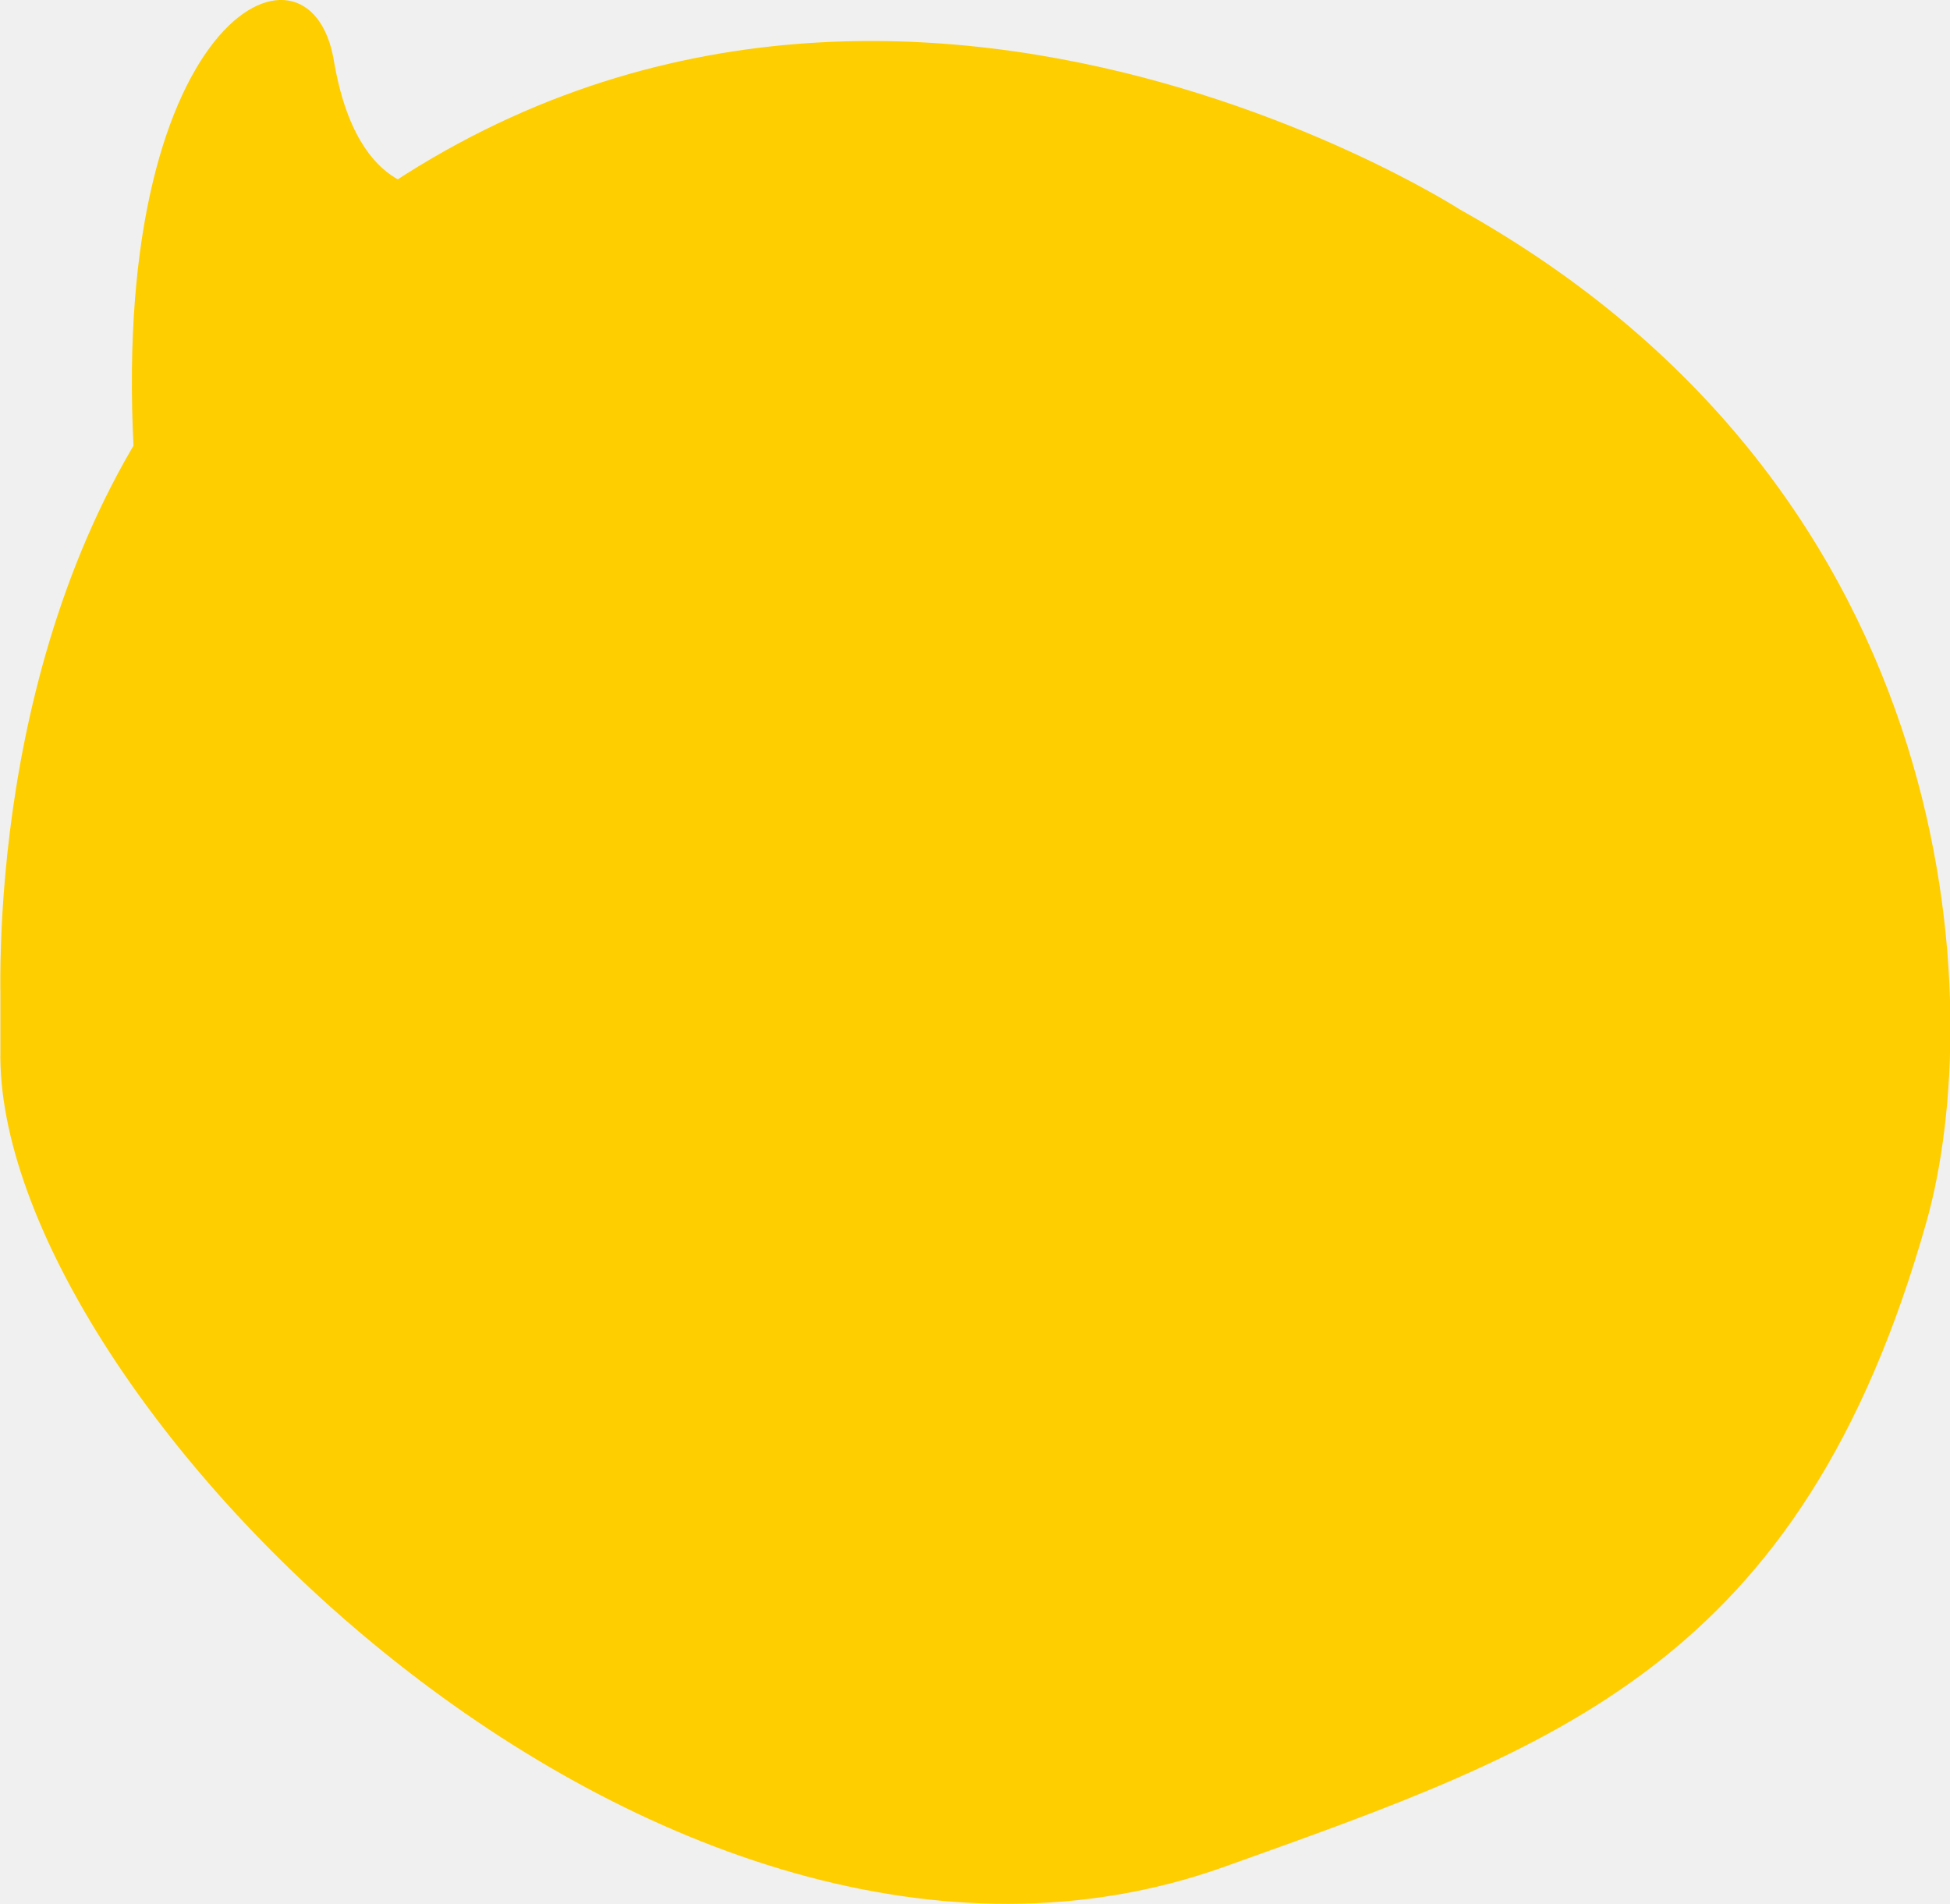
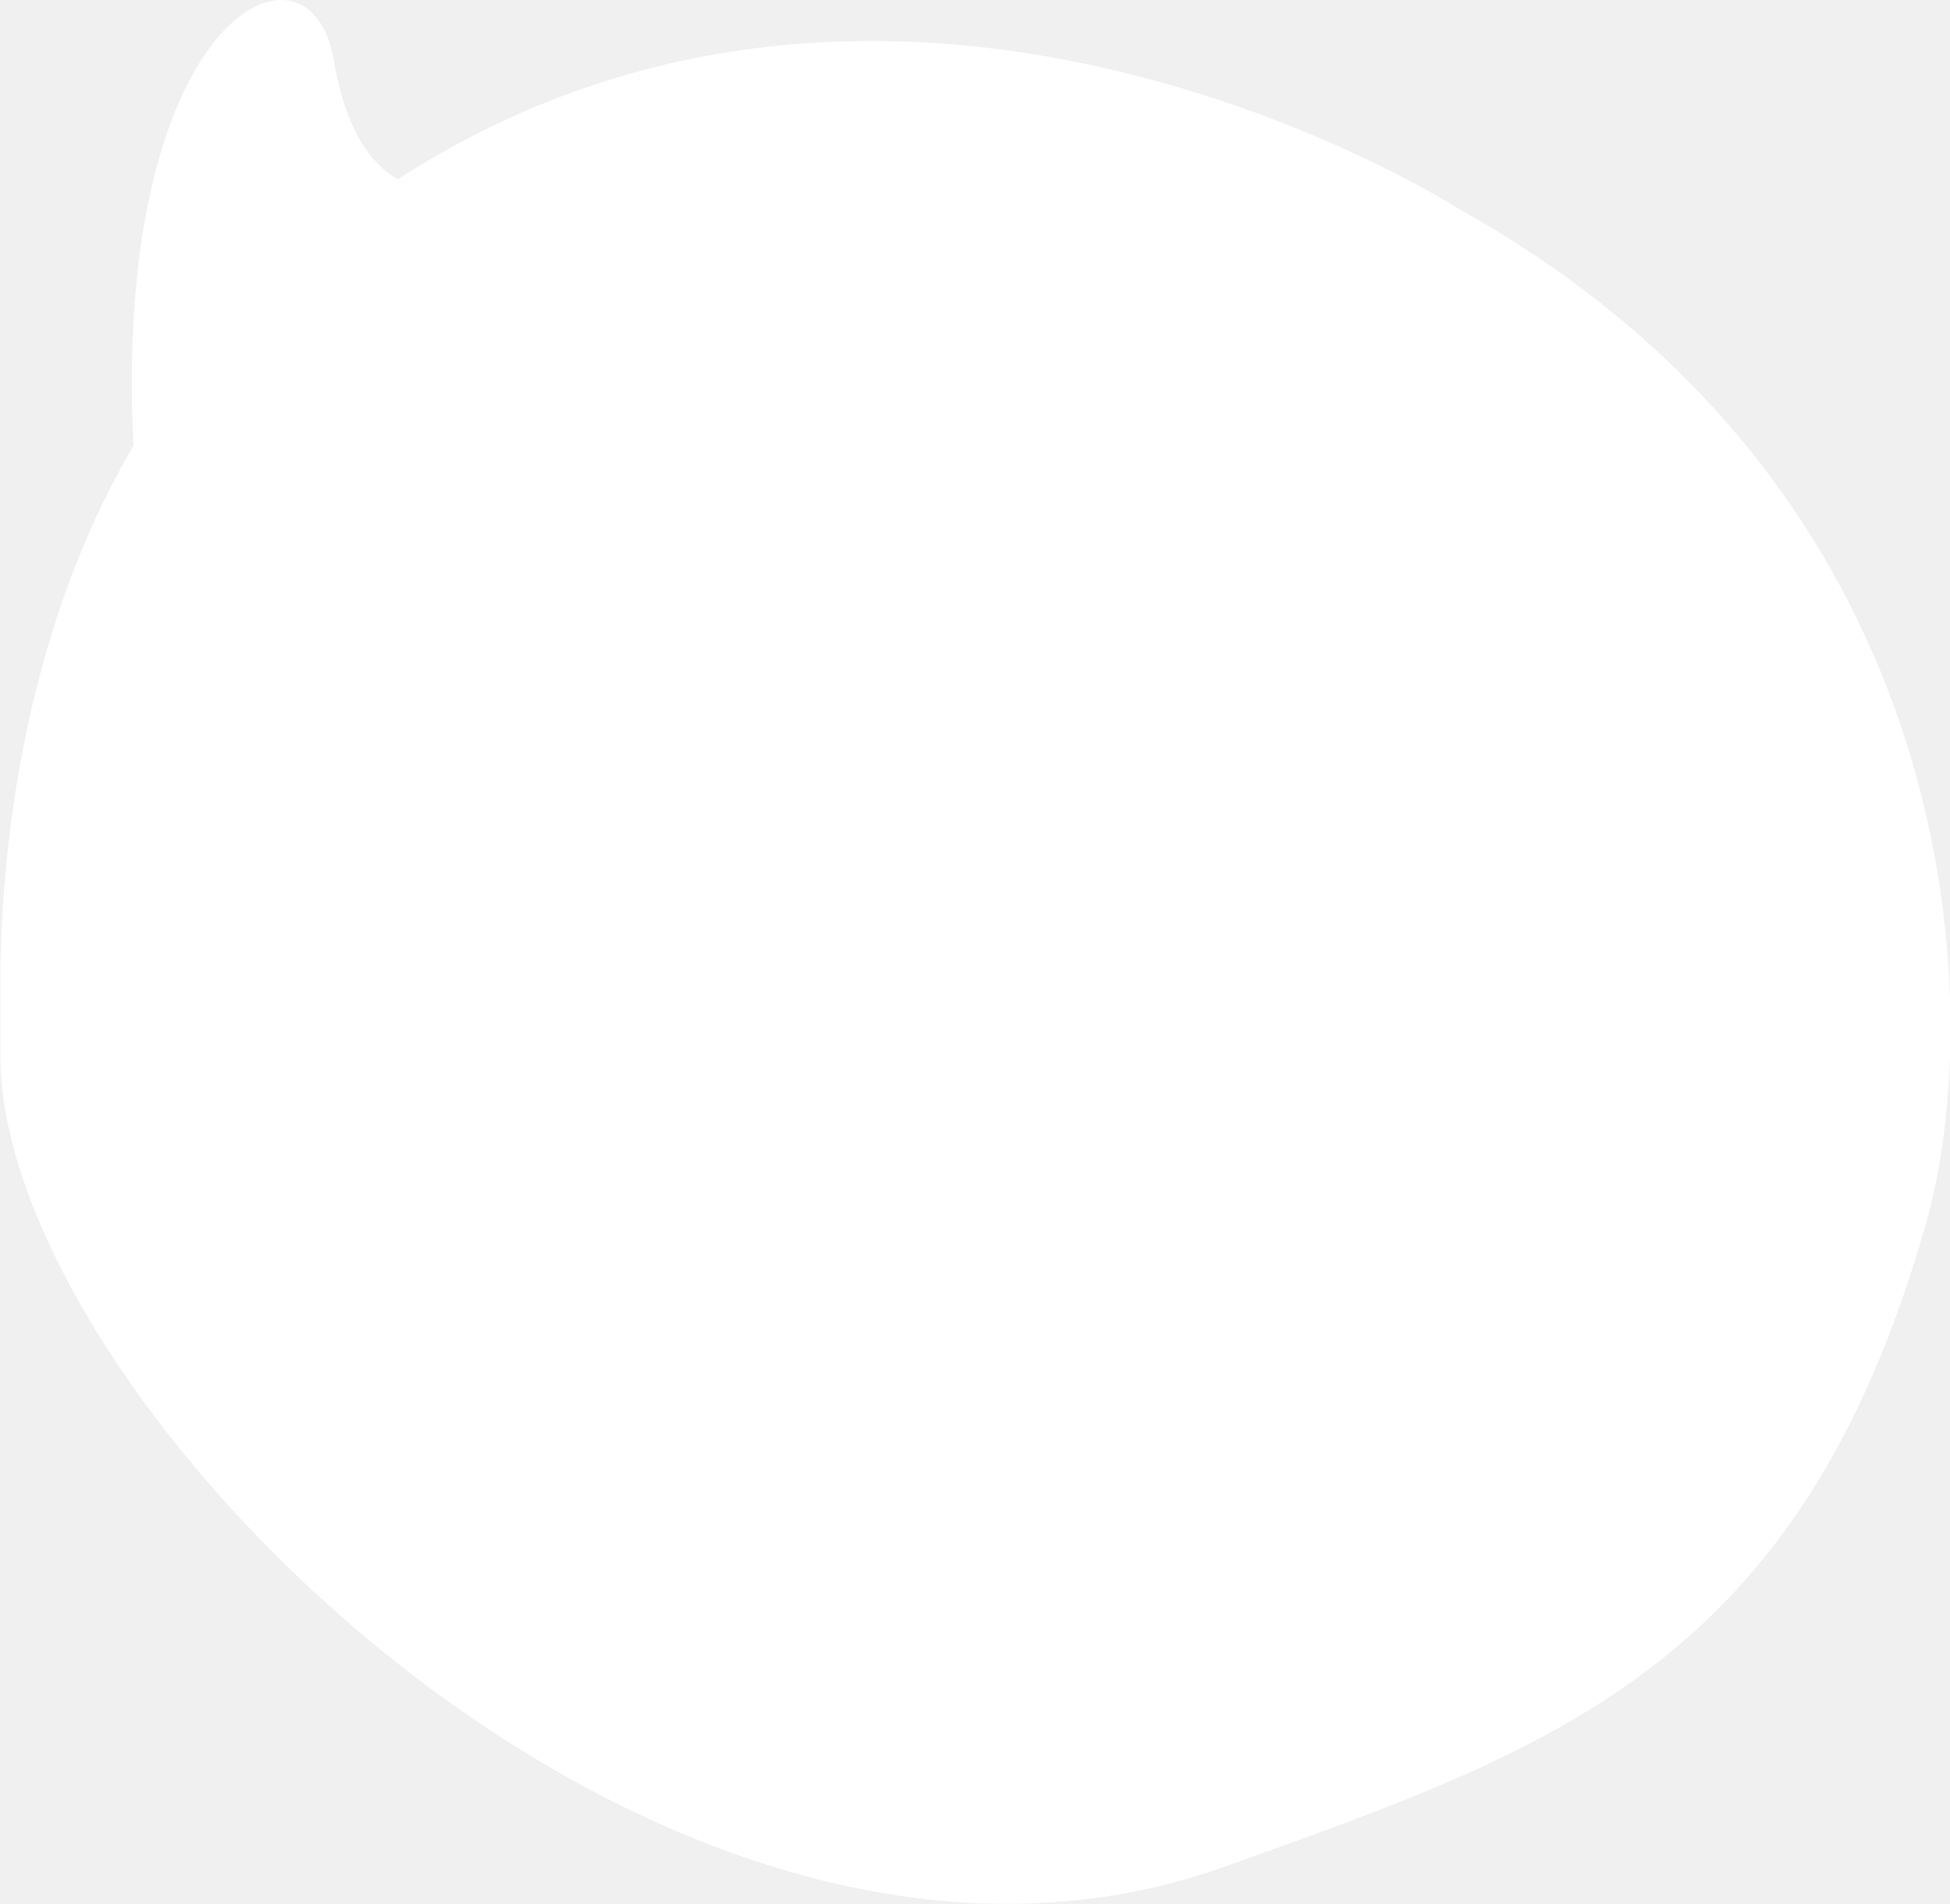
<svg xmlns="http://www.w3.org/2000/svg" id="prefix__Layer_1" width="139.95" height="136.63" data-name="Layer 1" viewBox="0 0 139.95 136.63">
  <defs>
    <style>
-             .prefix__cls-1ddhjaa8{fill:#ffce00}
+             .prefix__cls-1ddhjaa8{fill:#ffffff}
        </style>
  </defs>
  <path d="M.03 71.5v3.83c-.57 24.75 47.3 73.14 87.83 58.65 23.76-8.5 41.4-14.43 50.4-46.29 4.25-15 3.16-52.18-33.46-72.64 0 0-48-31-86.8 6.21C.91 37.63-.08 63.74.03 71.5Z" class="prefix__cls-1ddhjaa8" />
  <path d="M31.5 13.51s-5.81 1.09-7.54-9.17S7.52 1.28 9.68 33.7" class="prefix__cls-1ddhjaa8" />
</svg>
